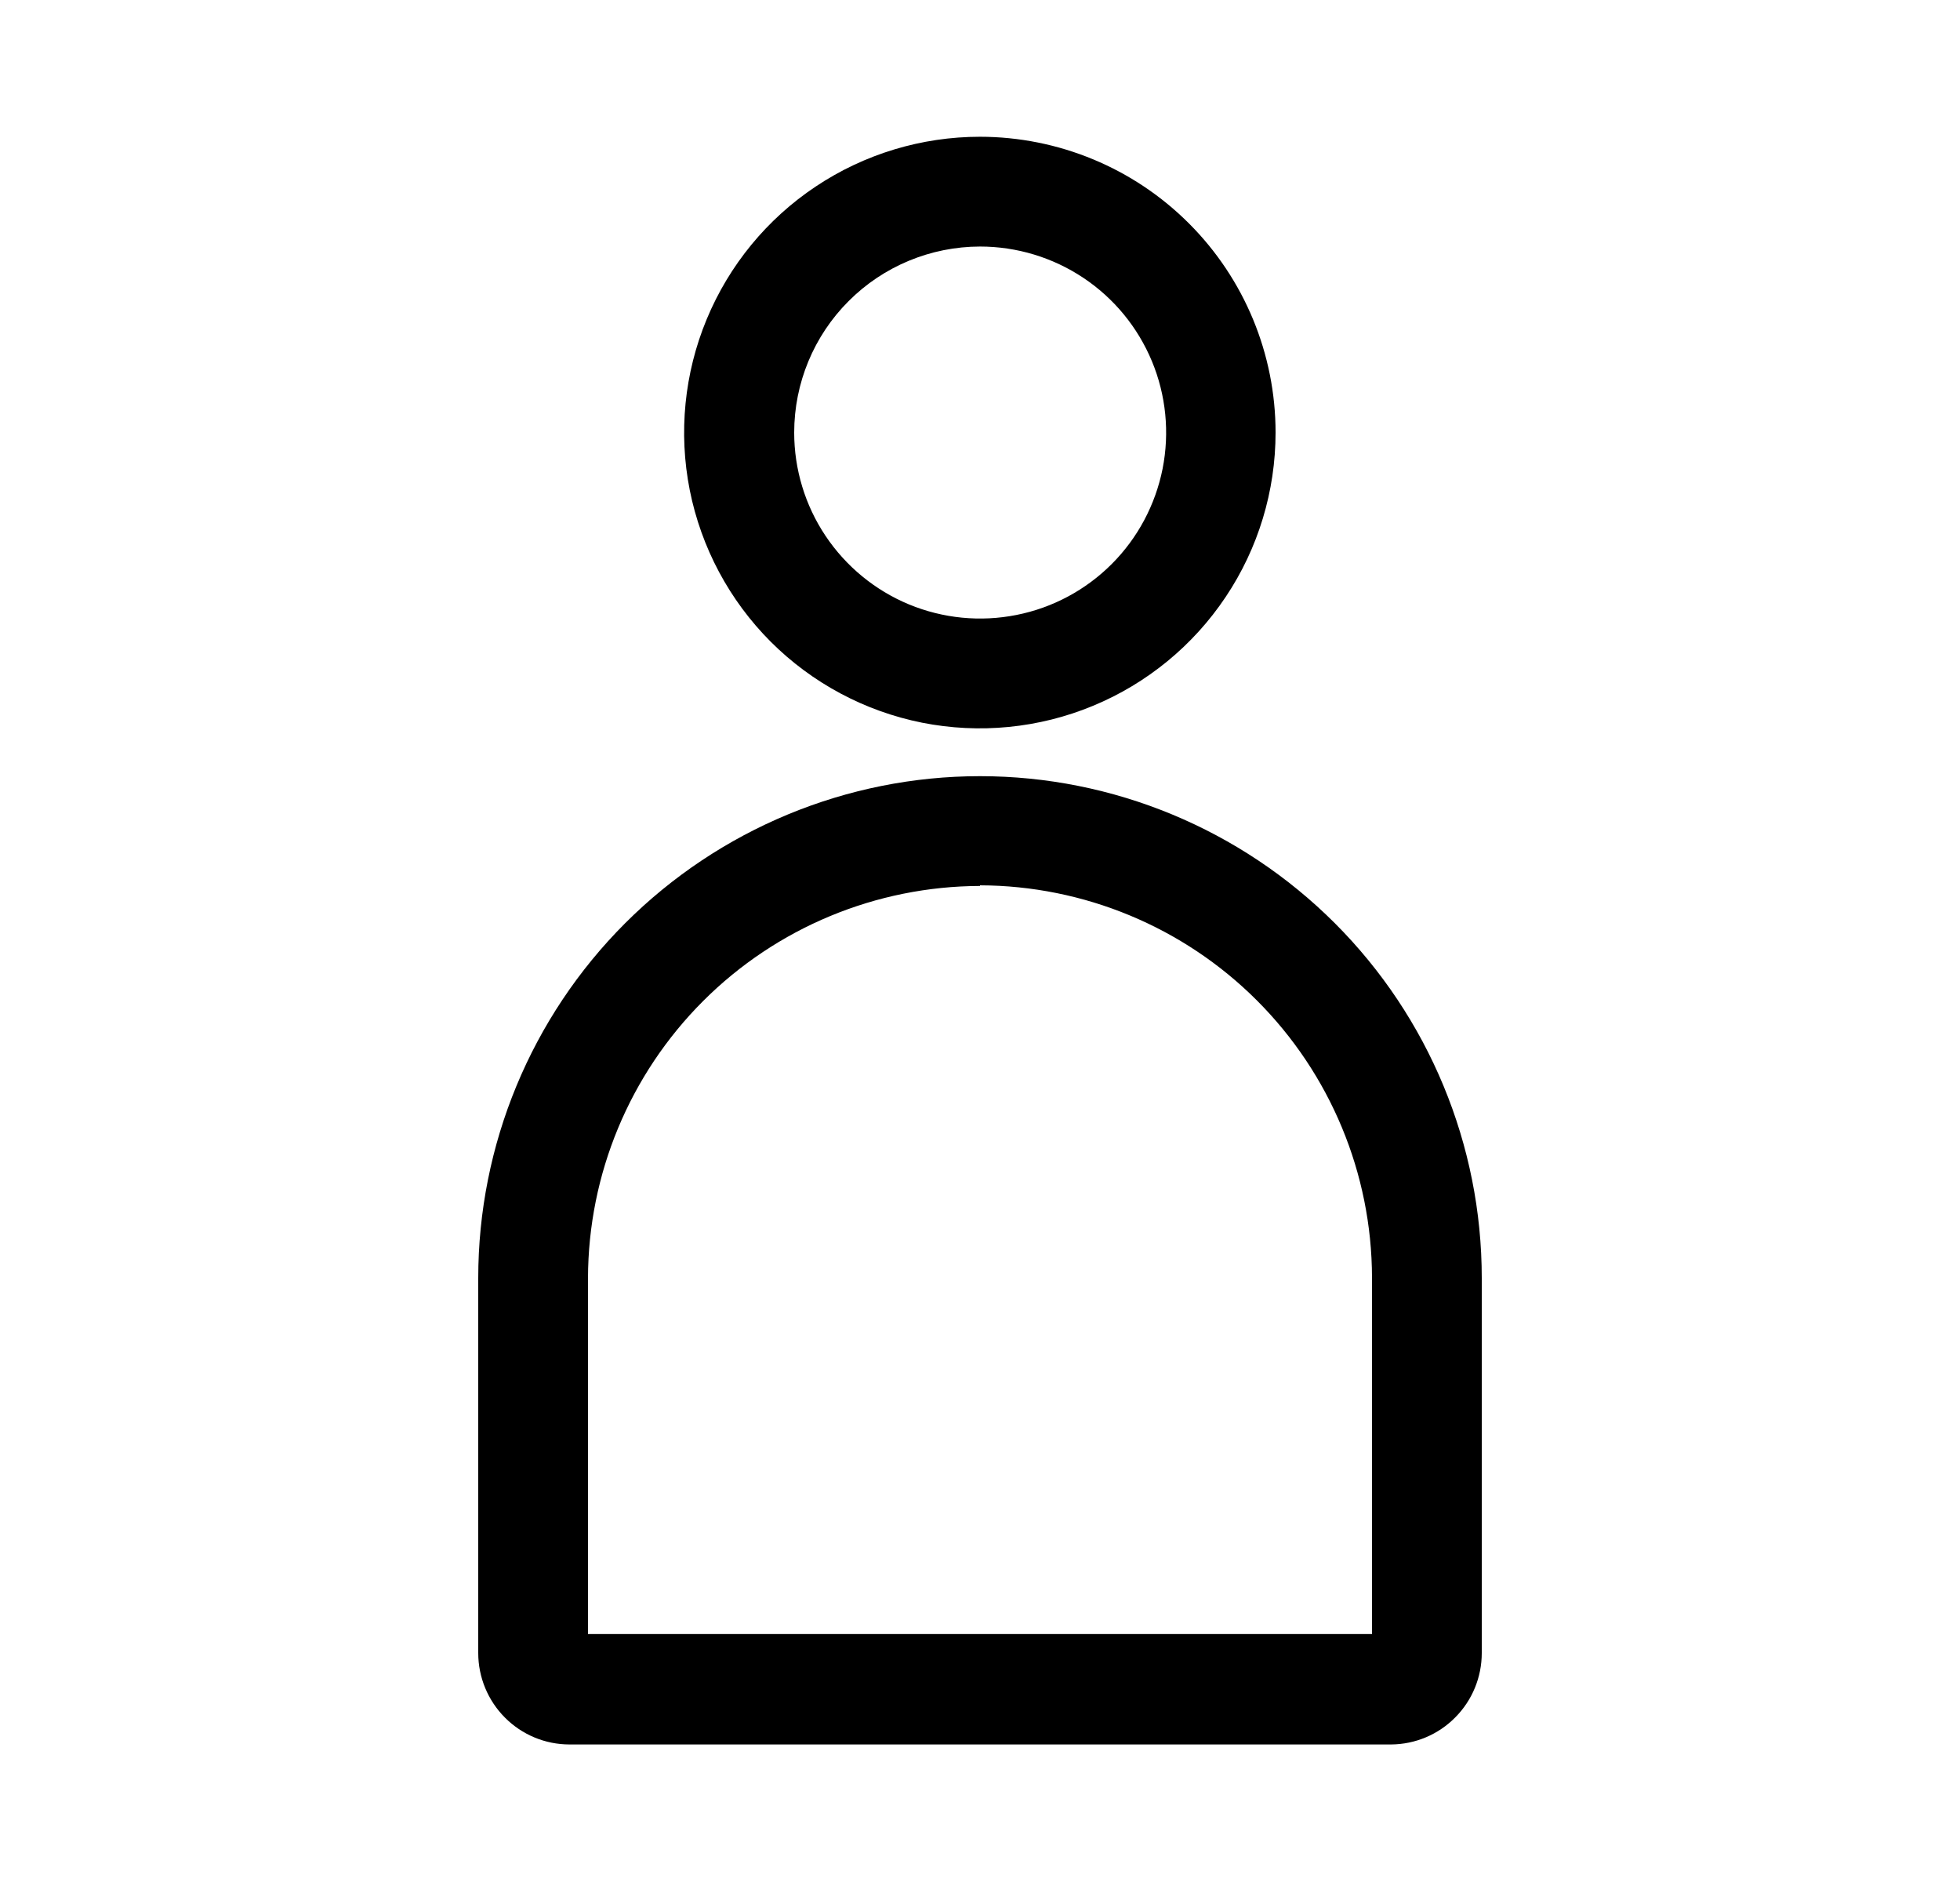
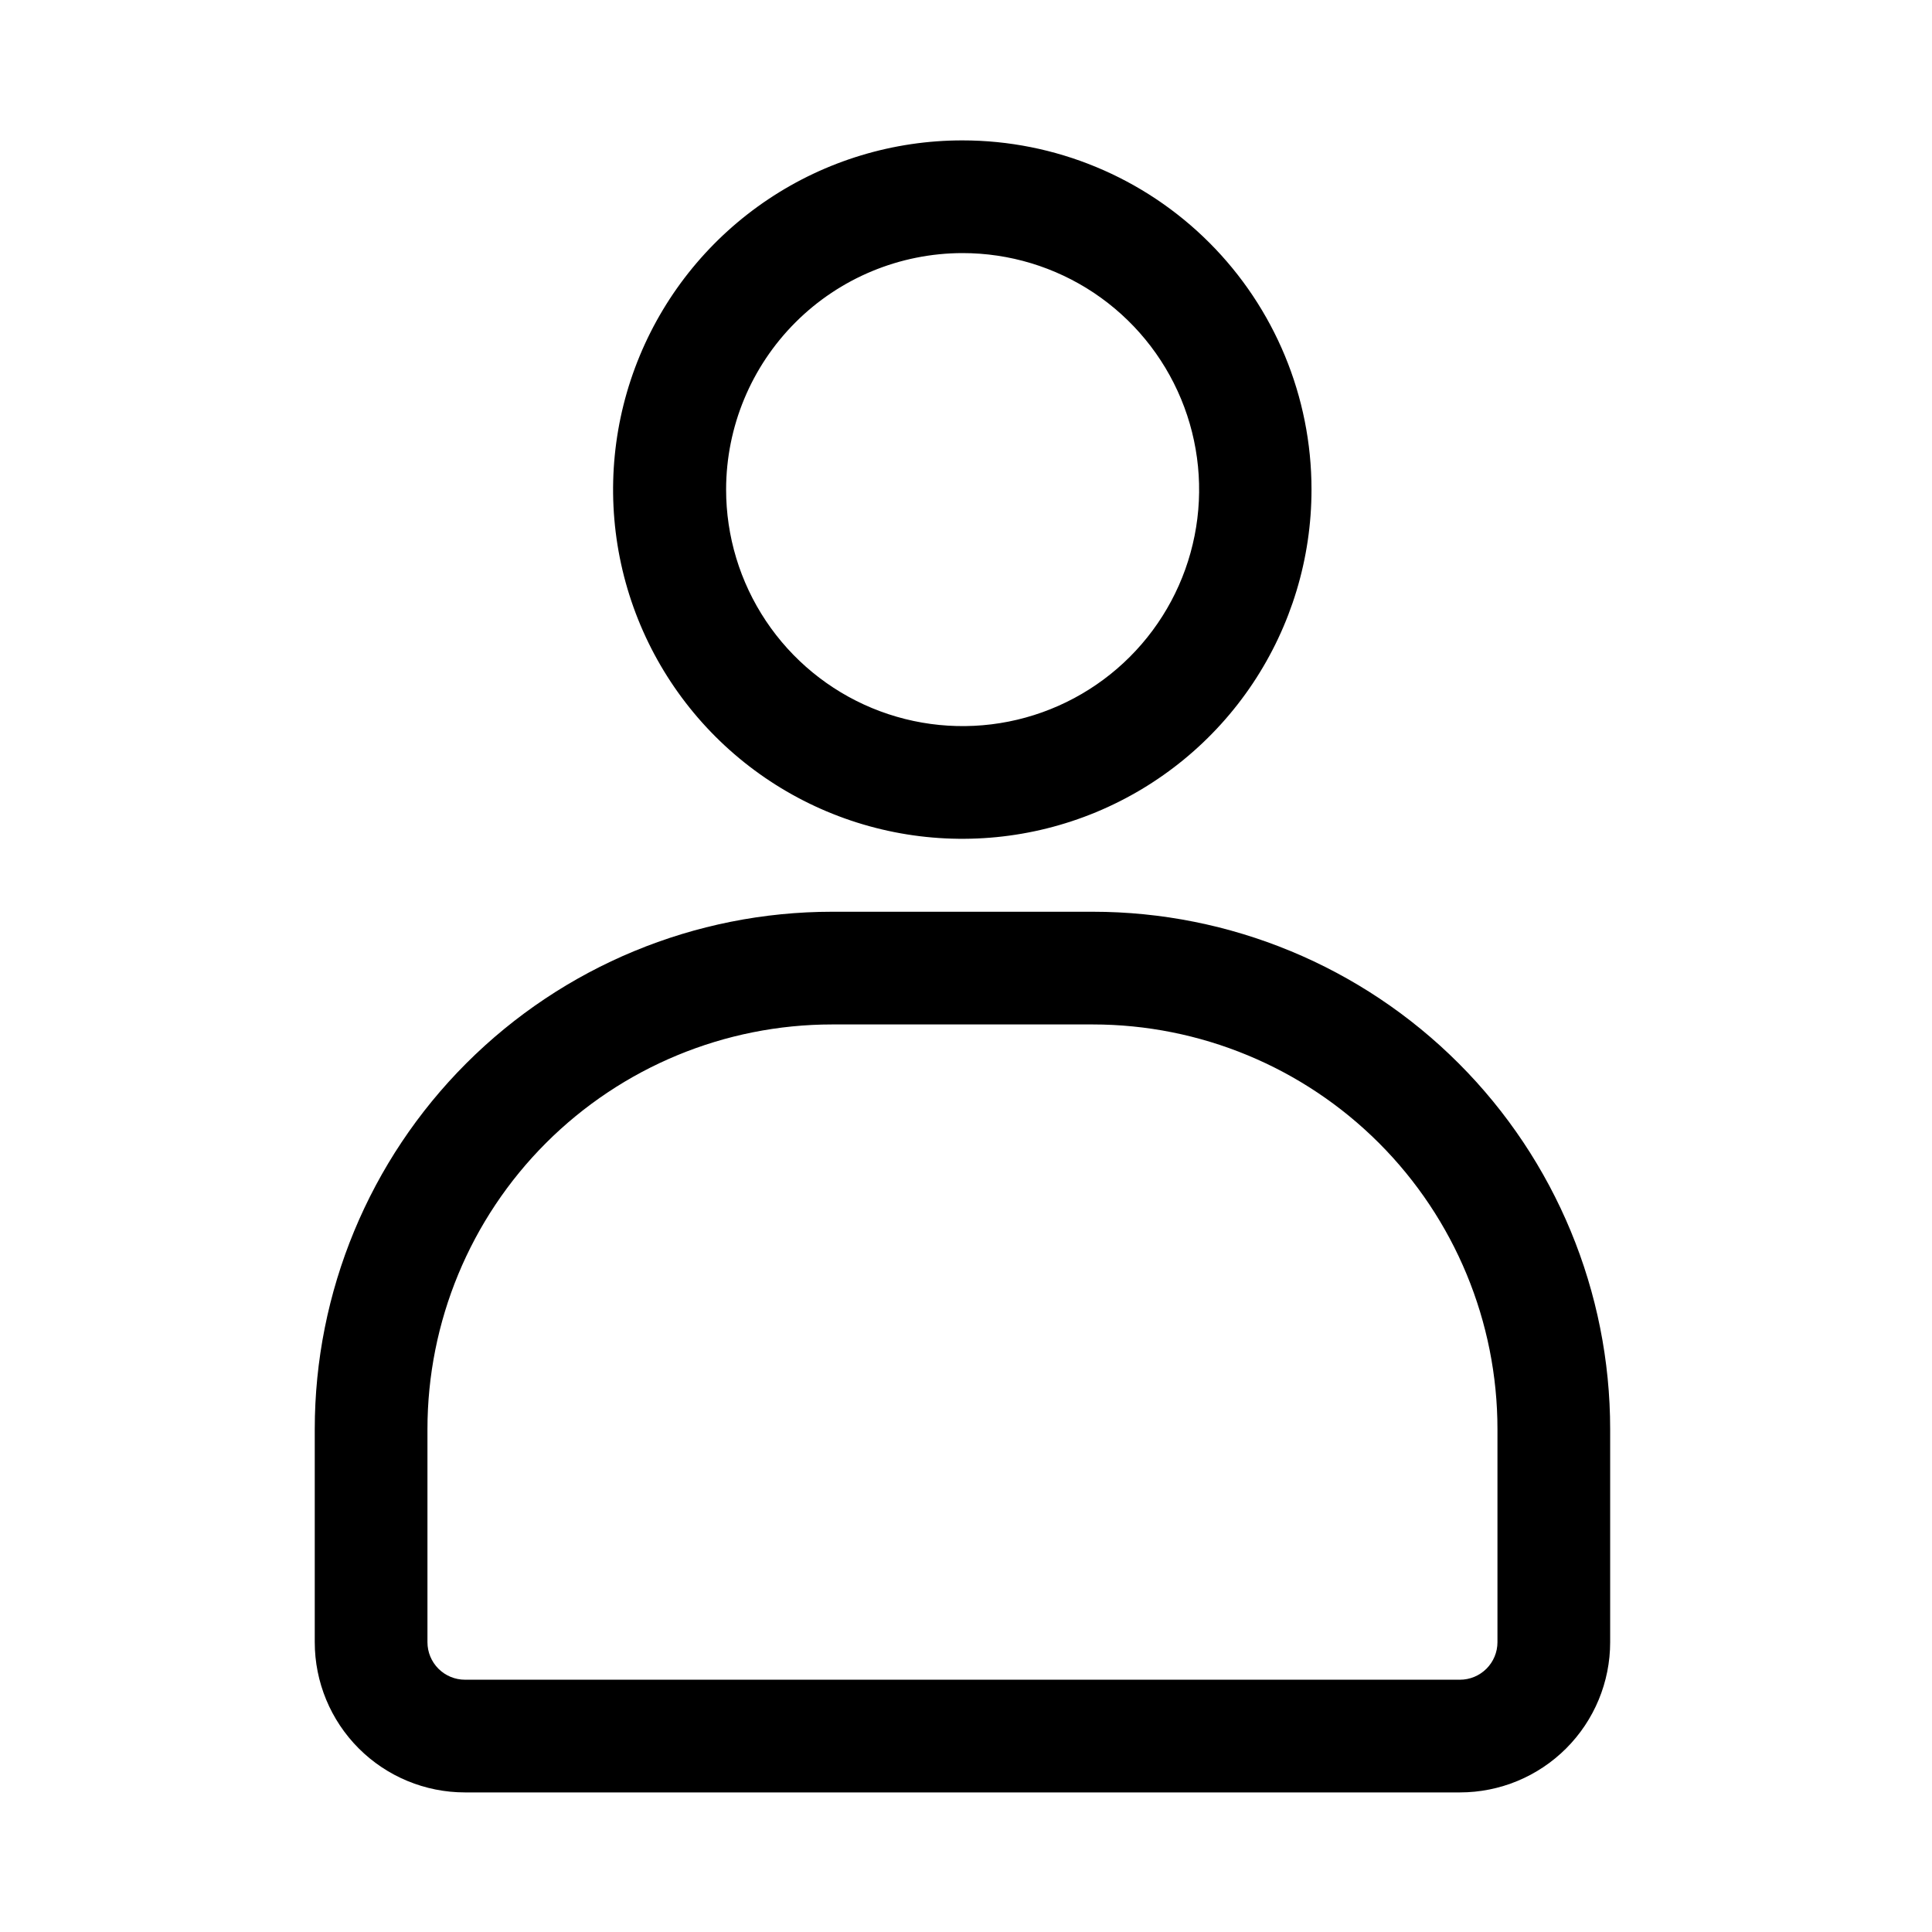
- <svg xmlns="http://www.w3.org/2000/svg" width="25" height="24" viewBox="0 0 25 24" fill="none">
-   <path d="M12.5 3.144C12.969 3.144 13.428 3.283 13.818 3.543C14.209 3.803 14.513 4.174 14.693 4.607C14.873 5.04 14.92 5.517 14.829 5.978C14.737 6.438 14.512 6.861 14.18 7.193C13.848 7.525 13.426 7.751 12.966 7.842C12.505 7.934 12.028 7.887 11.595 7.708C11.161 7.528 10.791 7.224 10.53 6.834C10.269 6.444 10.13 5.985 10.13 5.516C10.13 4.887 10.38 4.284 10.824 3.84C11.268 3.395 11.871 3.145 12.5 3.144ZM12.5 1.744C11.754 1.744 11.024 1.965 10.404 2.379C9.783 2.793 9.3 3.382 9.014 4.071C8.728 4.76 8.653 5.519 8.798 6.251C8.944 6.983 9.303 7.655 9.83 8.183C10.357 8.71 11.03 9.07 11.761 9.216C12.493 9.361 13.252 9.287 13.941 9.001C14.63 8.716 15.22 8.232 15.634 7.612C16.049 6.992 16.27 6.262 16.27 5.516C16.27 4.516 15.873 3.557 15.166 2.85C14.459 2.142 13.5 1.745 12.5 1.744Z" fill="currentColor" />
-   <path d="M12.5 11.29C13.825 11.294 15.095 11.821 16.032 12.758C16.969 13.695 17.497 14.965 17.5 16.29V20.838H7.5V16.298C7.503 14.973 8.031 13.703 8.968 12.766C9.905 11.829 11.175 11.302 12.5 11.298M12.5 9.898C10.803 9.898 9.175 10.573 7.974 11.773C6.774 12.973 6.1 14.601 6.1 16.298V21.08C6.1 21.389 6.223 21.686 6.441 21.904C6.659 22.123 6.955 22.246 7.264 22.246H17.744C18.052 22.244 18.346 22.12 18.562 21.901C18.779 21.683 18.9 21.388 18.9 21.08V16.298C18.9 14.601 18.226 12.973 17.026 11.773C15.825 10.573 14.197 9.898 12.5 9.898Z" fill="currentColor" />
+ <svg xmlns="http://www.w3.org/2000/svg" width="120" height="120" viewBox="0 0 120 120" fill="none">
+   <path d="M59.78 15.72C62.686 15.718 65.528 16.578 67.945 18.191C70.362 19.805 72.247 22.099 73.36 24.784C74.473 27.468 74.765 30.423 74.198 33.273C73.632 36.124 72.233 38.742 70.177 40.797C68.123 42.852 65.504 44.251 62.654 44.818C59.803 45.384 56.849 45.093 54.164 43.98C51.479 42.867 49.185 40.982 47.572 38.565C45.958 36.148 45.098 33.306 45.1 30.4C45.105 26.508 46.654 22.777 49.406 20.025C52.157 17.273 55.888 15.725 59.78 15.72ZM59.78 8.72C55.489 8.718 51.294 9.988 47.726 12.371C44.158 14.754 41.376 18.141 39.733 22.105C38.09 26.068 37.66 30.43 38.496 34.639C39.333 38.847 41.399 42.713 44.433 45.747C47.467 48.781 51.333 50.847 55.541 51.683C59.749 52.52 64.111 52.09 68.075 50.447C72.039 48.804 75.426 46.022 77.809 42.454C80.191 38.885 81.462 34.691 81.46 30.4C81.46 24.65 79.176 19.135 75.11 15.07C71.044 11.004 65.53 8.72 59.78 8.72Z" fill="currentColor" />
+   <path fill-rule="evenodd" clip-rule="evenodd" d="M51.69 63.63C45.022 63.63 38.628 66.279 33.913 70.993C29.198 75.708 26.55 82.102 26.55 88.77V102C26.55 102.618 26.795 103.21 27.232 103.647C27.669 104.084 28.262 104.33 28.88 104.33H90.68C91.298 104.33 91.89 104.084 92.327 103.647C92.764 103.21 93.01 102.618 93.01 102V88.77C93.01 82.102 90.361 75.708 85.647 70.993C80.932 66.279 74.537 63.63 67.87 63.63H51.69ZM28.963 66.043C34.991 60.016 43.166 56.63 51.69 56.63H67.87C76.394 56.63 84.569 60.016 90.596 66.043C96.624 72.071 100.01 80.246 100.01 88.77V102C100.01 104.474 99.027 106.847 97.277 108.597C95.527 110.347 93.154 111.33 90.68 111.33H28.88C26.405 111.33 24.032 110.347 22.282 108.597C20.533 106.847 19.55 104.474 19.55 102V88.77C19.55 80.246 22.936 72.071 28.963 66.043Z" fill="currentColor" />
</svg>
